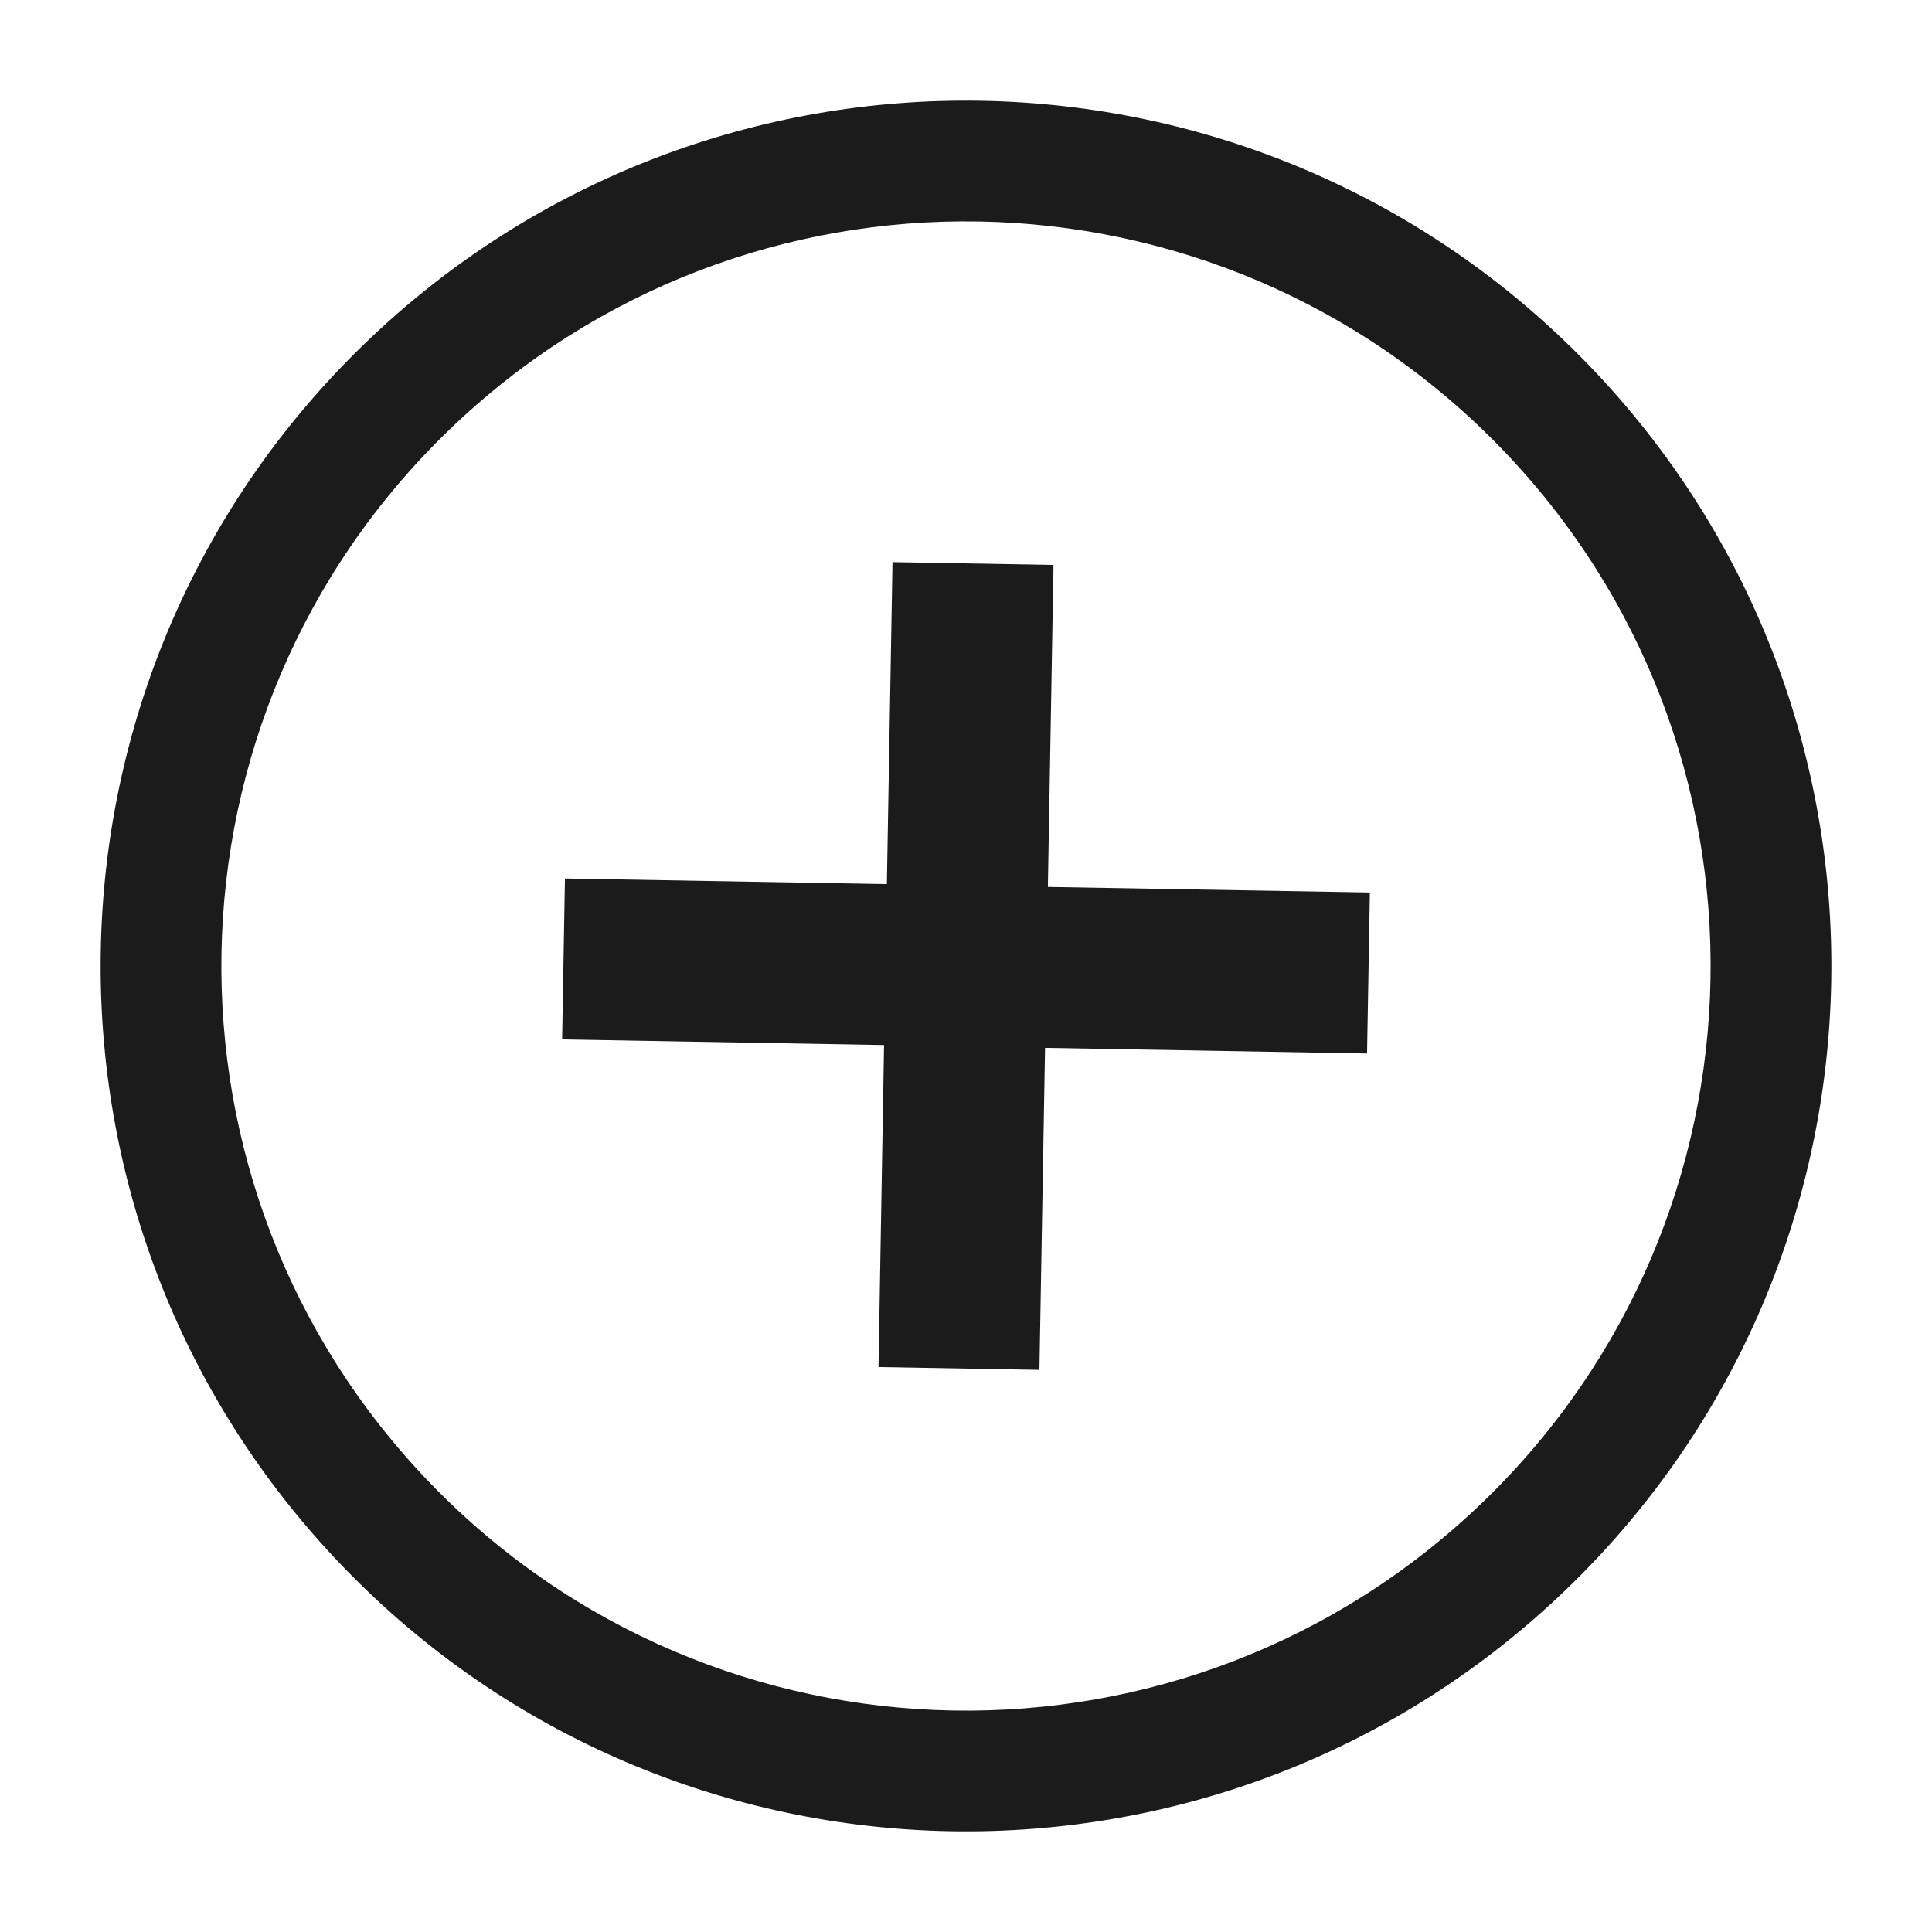
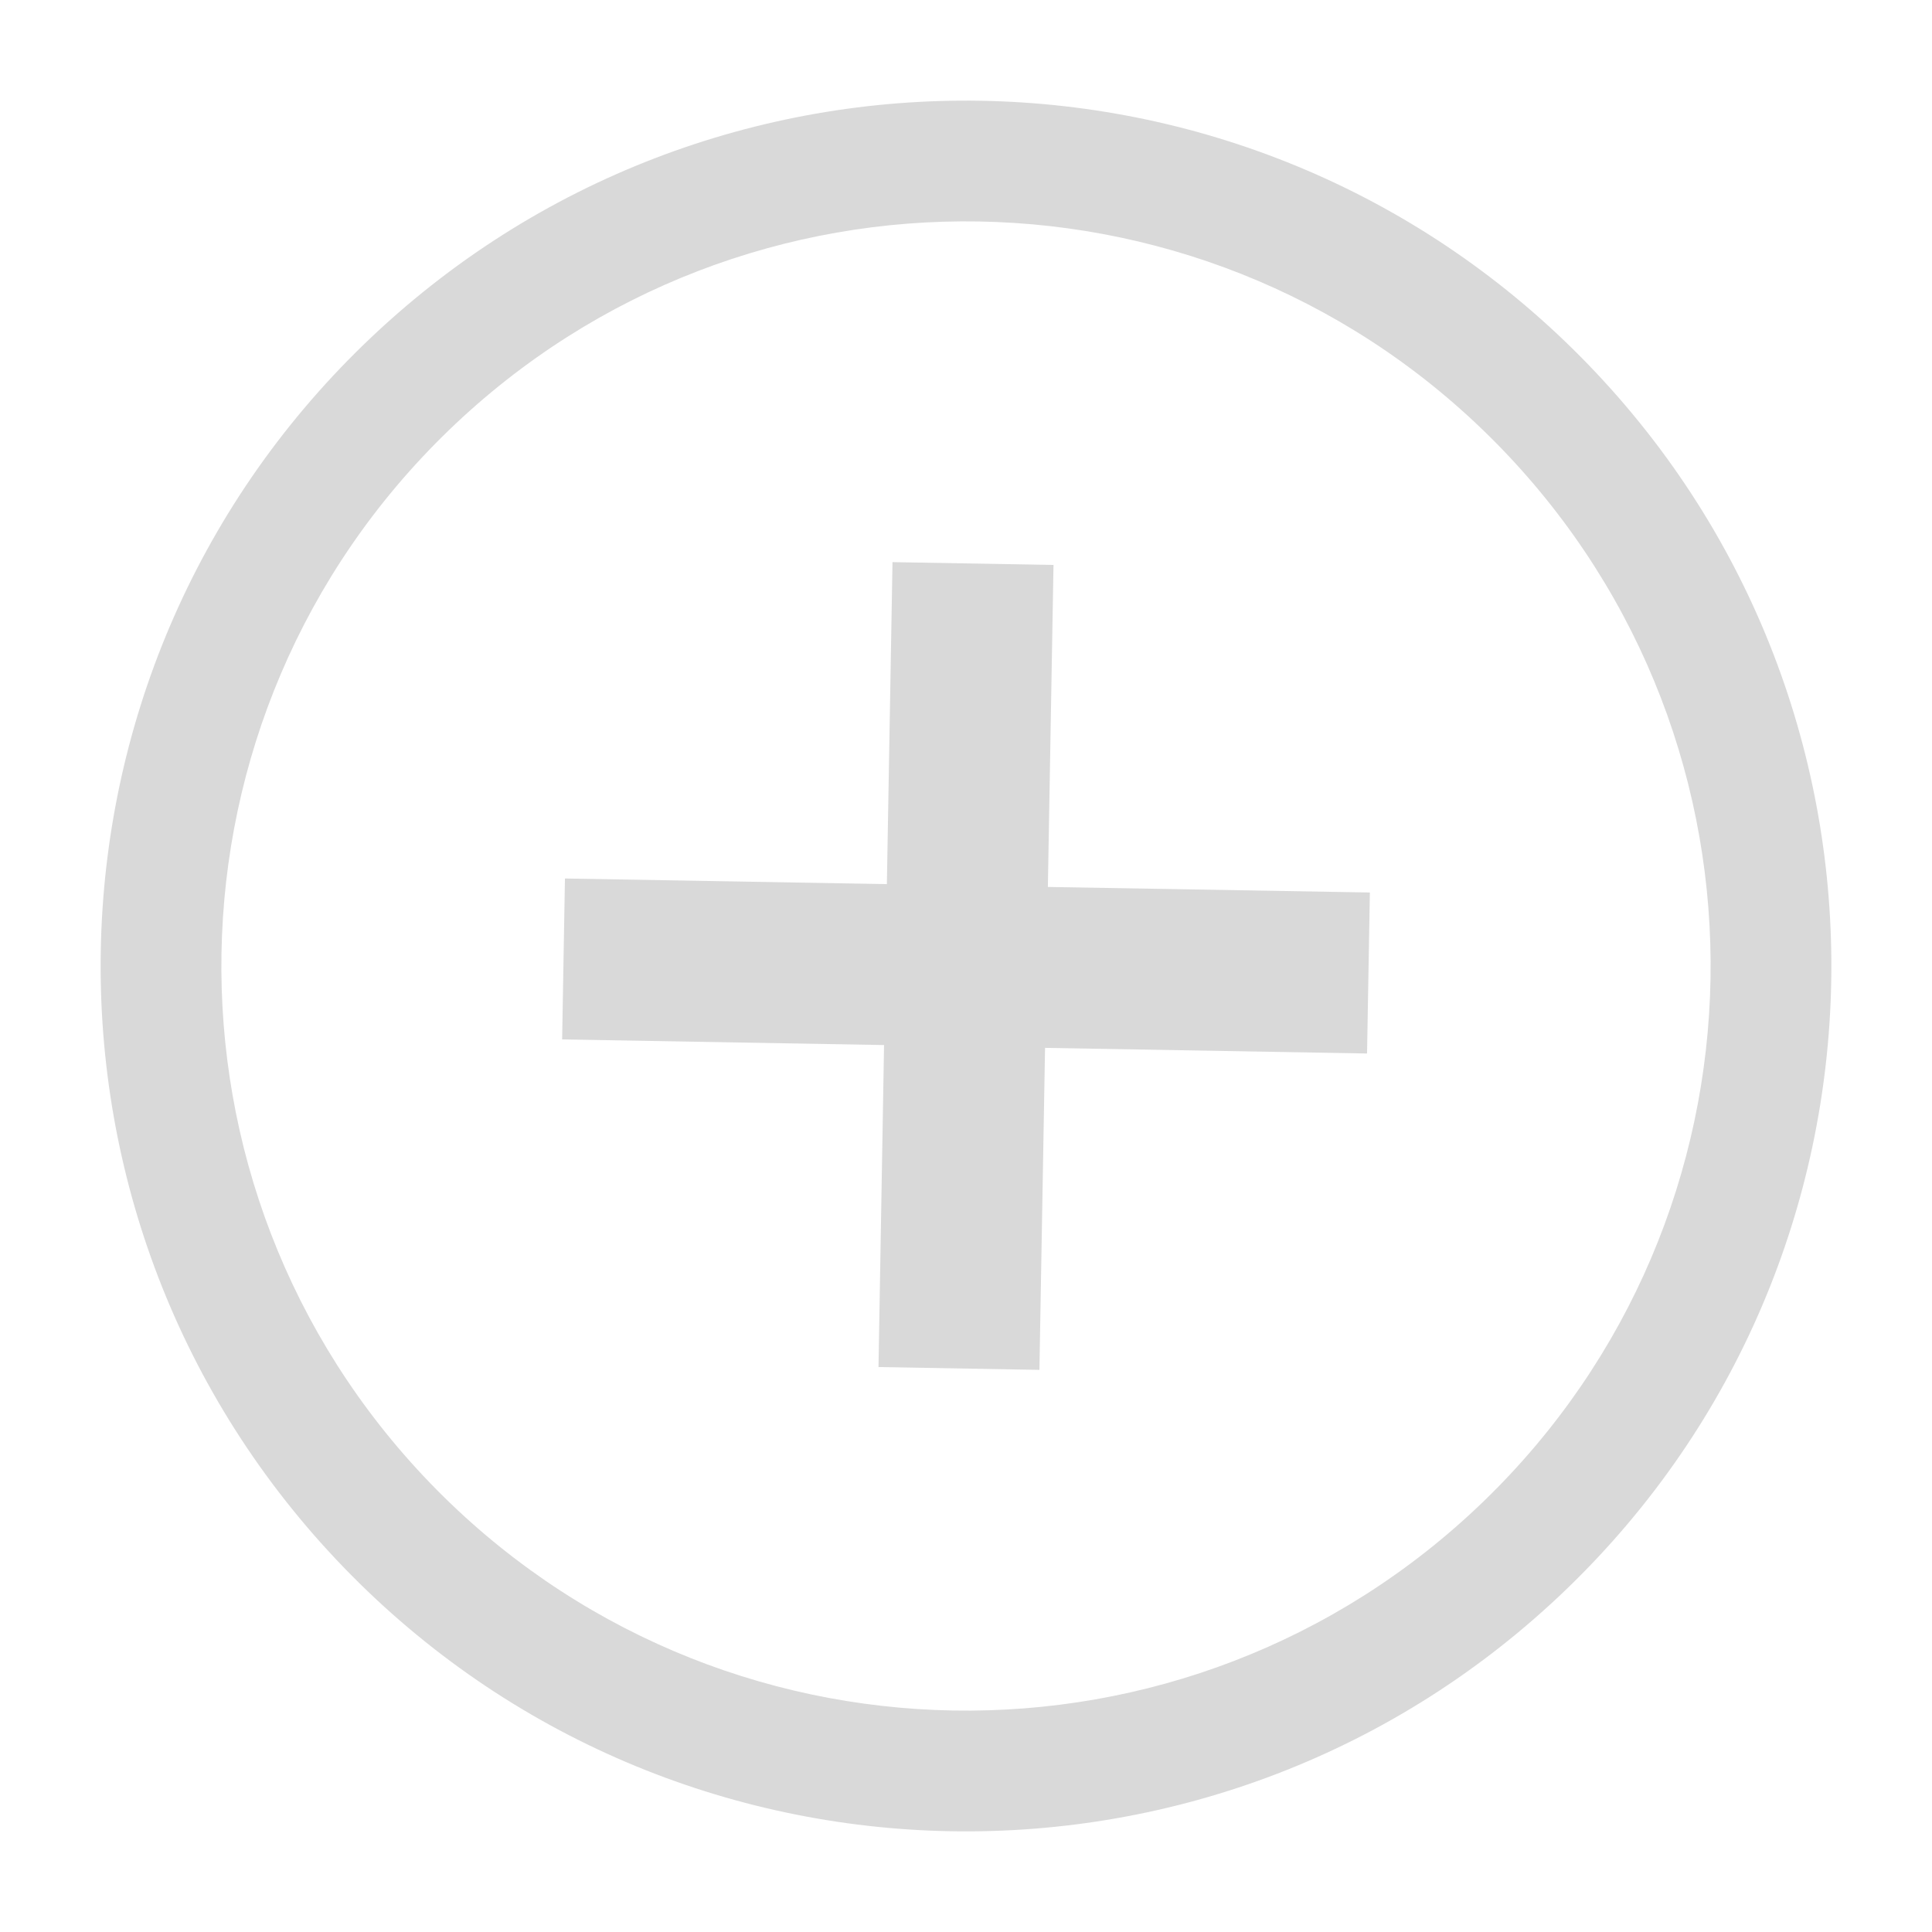
<svg xmlns="http://www.w3.org/2000/svg" width="24" height="24" viewBox="0 0 24 24" fill="none">
-   <path d="M10.982 12.982L10.913 16.982L12.912 17.017L12.982 13.017L16.982 13.087L17.017 11.087L13.017 11.018L13.087 7.018L11.087 6.983L11.017 10.983L7.018 10.913L6.983 12.912L10.982 12.982Z" fill="#1B1B1B" />
-   <path fill-rule="evenodd" clip-rule="evenodd" d="M18.654 5.574C15.105 1.9 9.249 1.797 5.574 5.346C1.9 8.895 1.797 14.751 5.346 18.426C8.895 22.1 14.751 22.203 18.426 18.654C22.1 15.105 22.203 9.249 18.654 5.574ZM4.532 4.267C8.803 0.143 15.609 0.262 19.733 4.532C23.857 8.803 23.738 15.609 19.468 19.733C15.197 23.857 8.391 23.738 4.267 19.468C0.143 15.197 0.262 8.391 4.532 4.267Z" fill="#1B1B1B" />
+   <path d="M10.982 12.982L10.913 16.982L12.912 17.017L12.982 13.017L16.982 13.087L17.017 11.087L13.017 11.018L13.087 7.018L11.087 6.983L11.017 10.983L7.018 10.913L6.983 12.912L10.982 12.982Z" fill="#D9D9D9" />
+   <path fill-rule="evenodd" clip-rule="evenodd" d="M18.654 5.574C15.105 1.9 9.249 1.797 5.574 5.346C1.9 8.895 1.797 14.751 5.346 18.426C8.895 22.1 14.751 22.203 18.426 18.654C22.1 15.105 22.203 9.249 18.654 5.574ZM4.532 4.267C8.803 0.143 15.609 0.262 19.733 4.532C23.857 8.803 23.738 15.609 19.468 19.733C15.197 23.857 8.391 23.738 4.267 19.468C0.143 15.197 0.262 8.391 4.532 4.267Z" fill="#D9D9D9" />
</svg>
